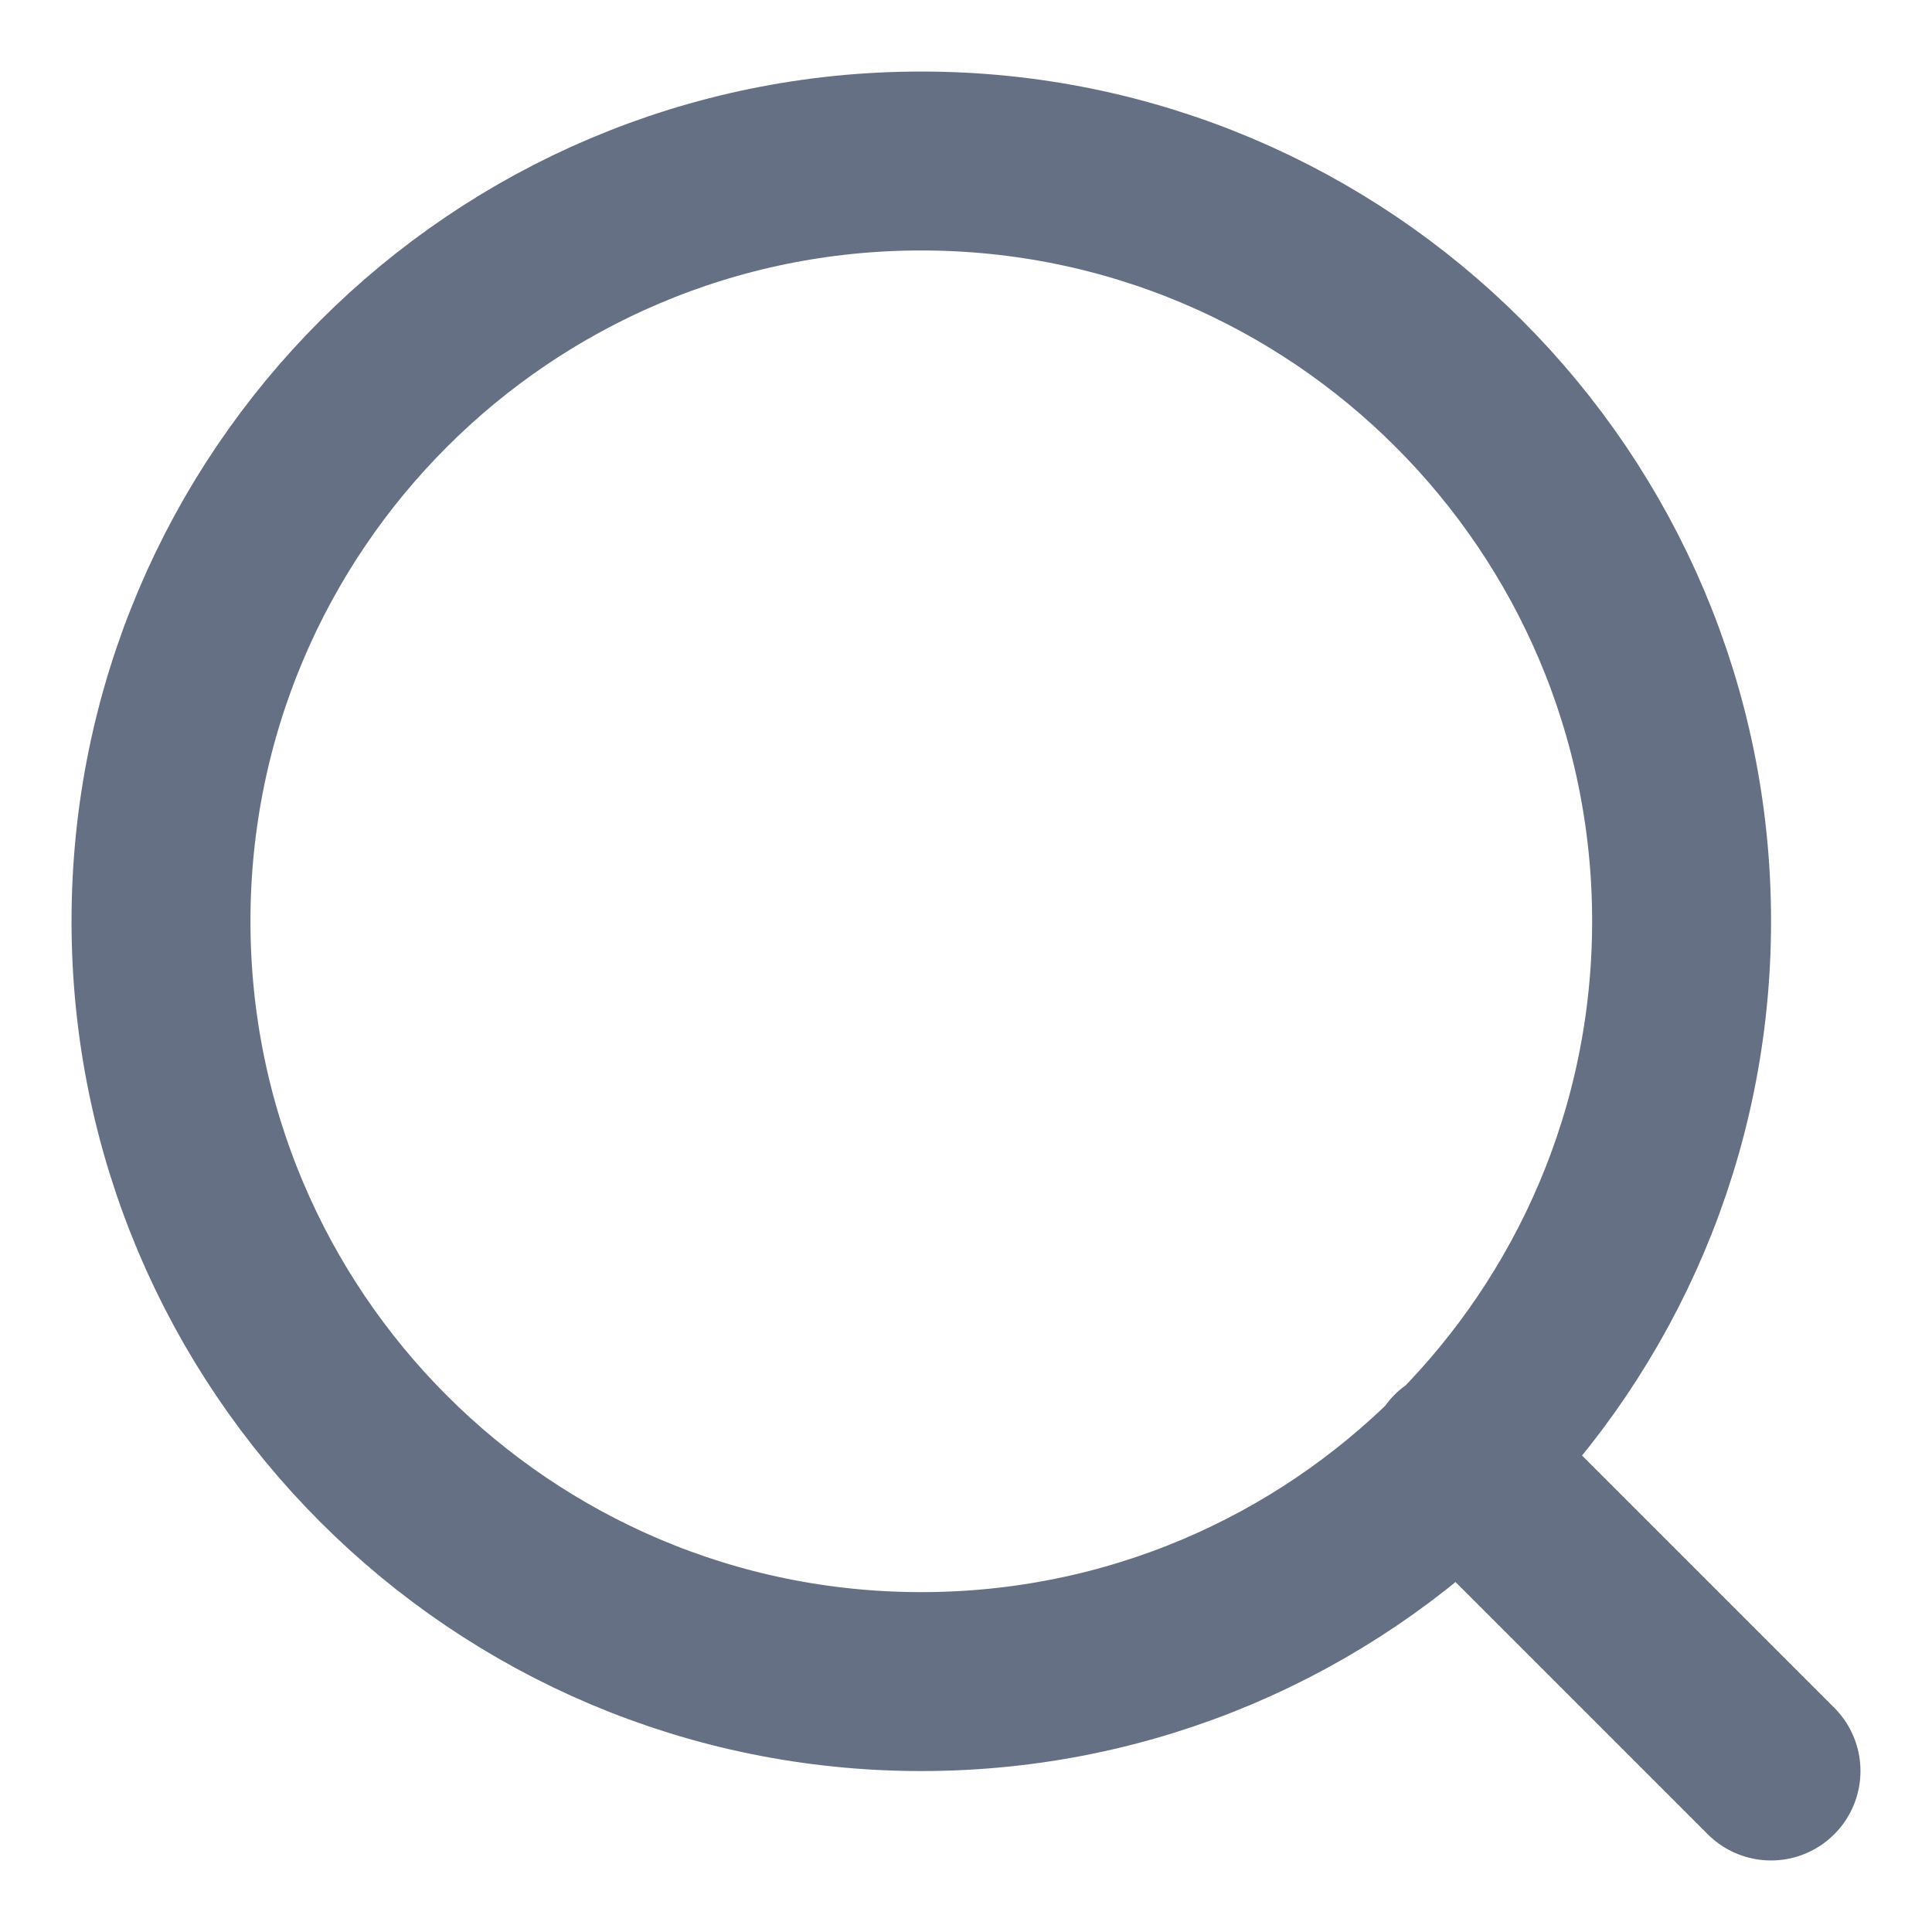
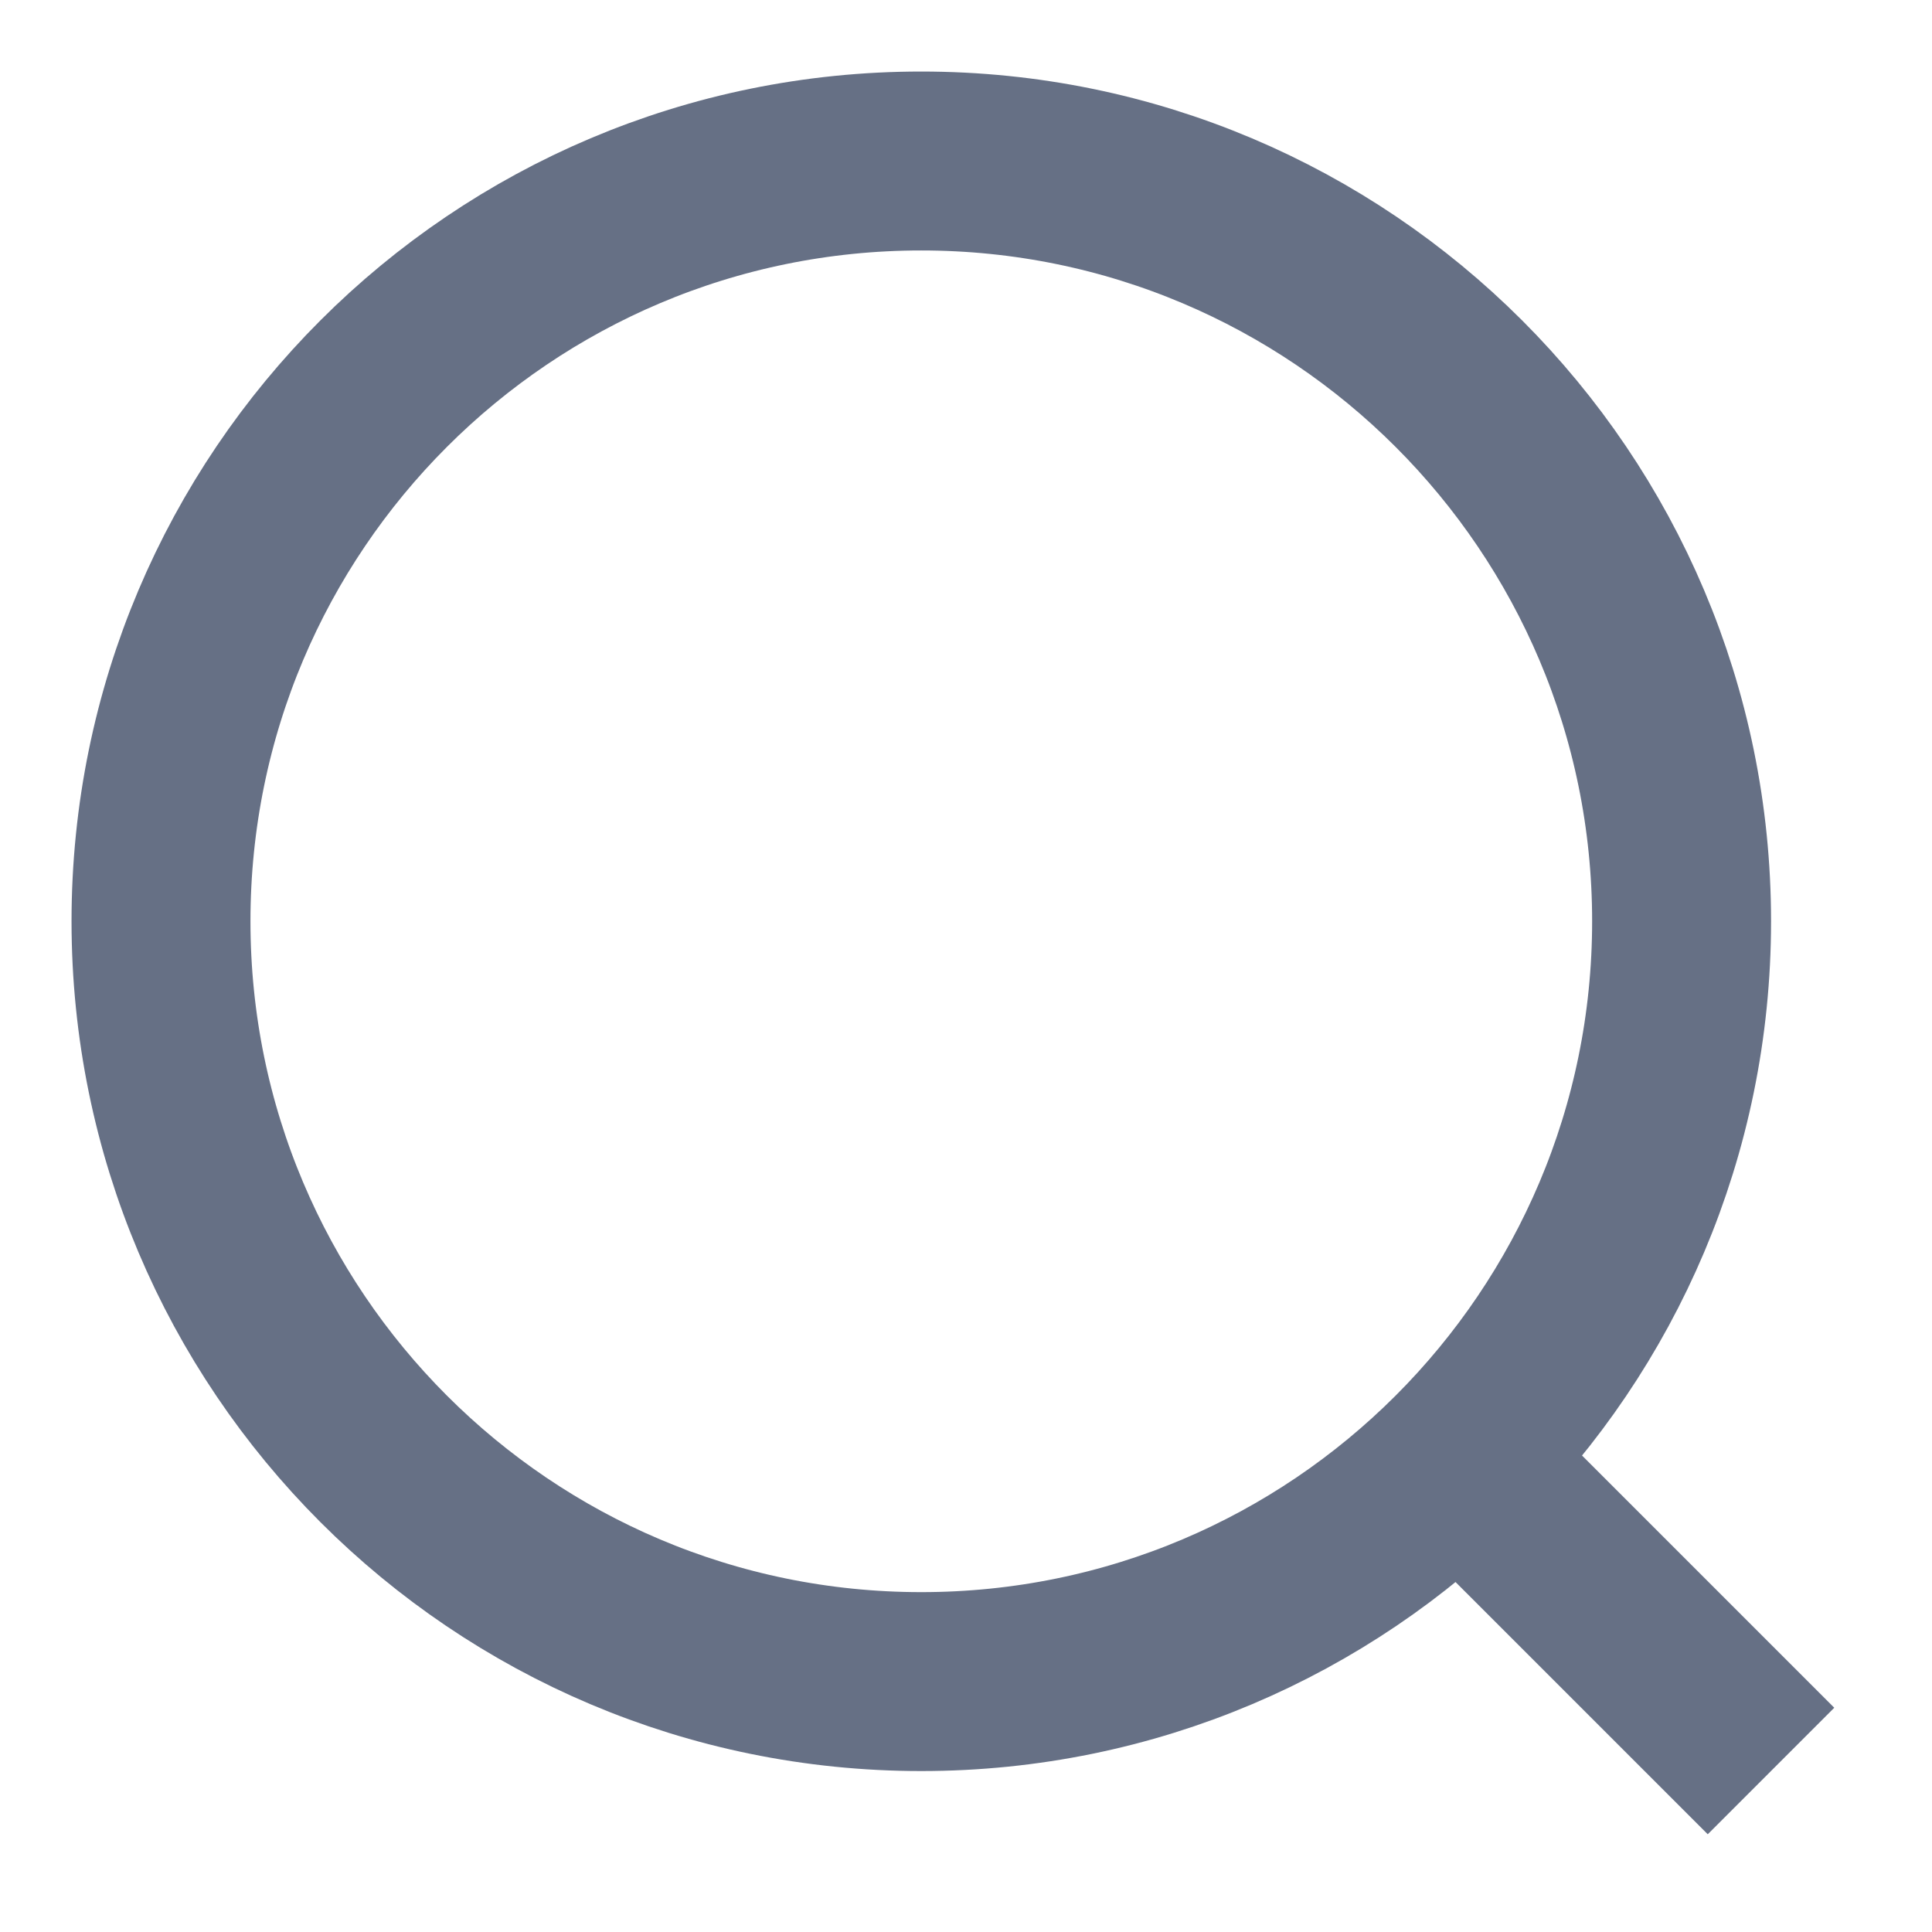
<svg xmlns="http://www.w3.org/2000/svg" width="18" height="18" viewBox="0 0 18 18" fill="none">
-   <path d="M16.5 16.5L13.583 13.583M15.667 8.583C15.667 12.495 12.495 15.667 8.583 15.667C4.671 15.667 1.5 12.495 1.5 8.583C1.5 4.671 4.671 1.5 8.583 1.5C12.495 1.5 15.667 4.671 15.667 8.583Z" stroke="#667085" stroke-width="1.667" stroke-linecap="round" stroke-linejoin="round" />
+   <path d="M16.5 16.5L13.583 13.583M15.667 8.583C15.667 12.495 12.495 15.667 8.583 15.667C4.671 15.667 1.5 12.495 1.5 8.583C1.5 4.671 4.671 1.5 8.583 1.5C12.495 1.5 15.667 4.671 15.667 8.583Z" stroke="#667085" stroke-width="1.667" strokeLinecap="round" strokeLinejoin="round" />
</svg>
